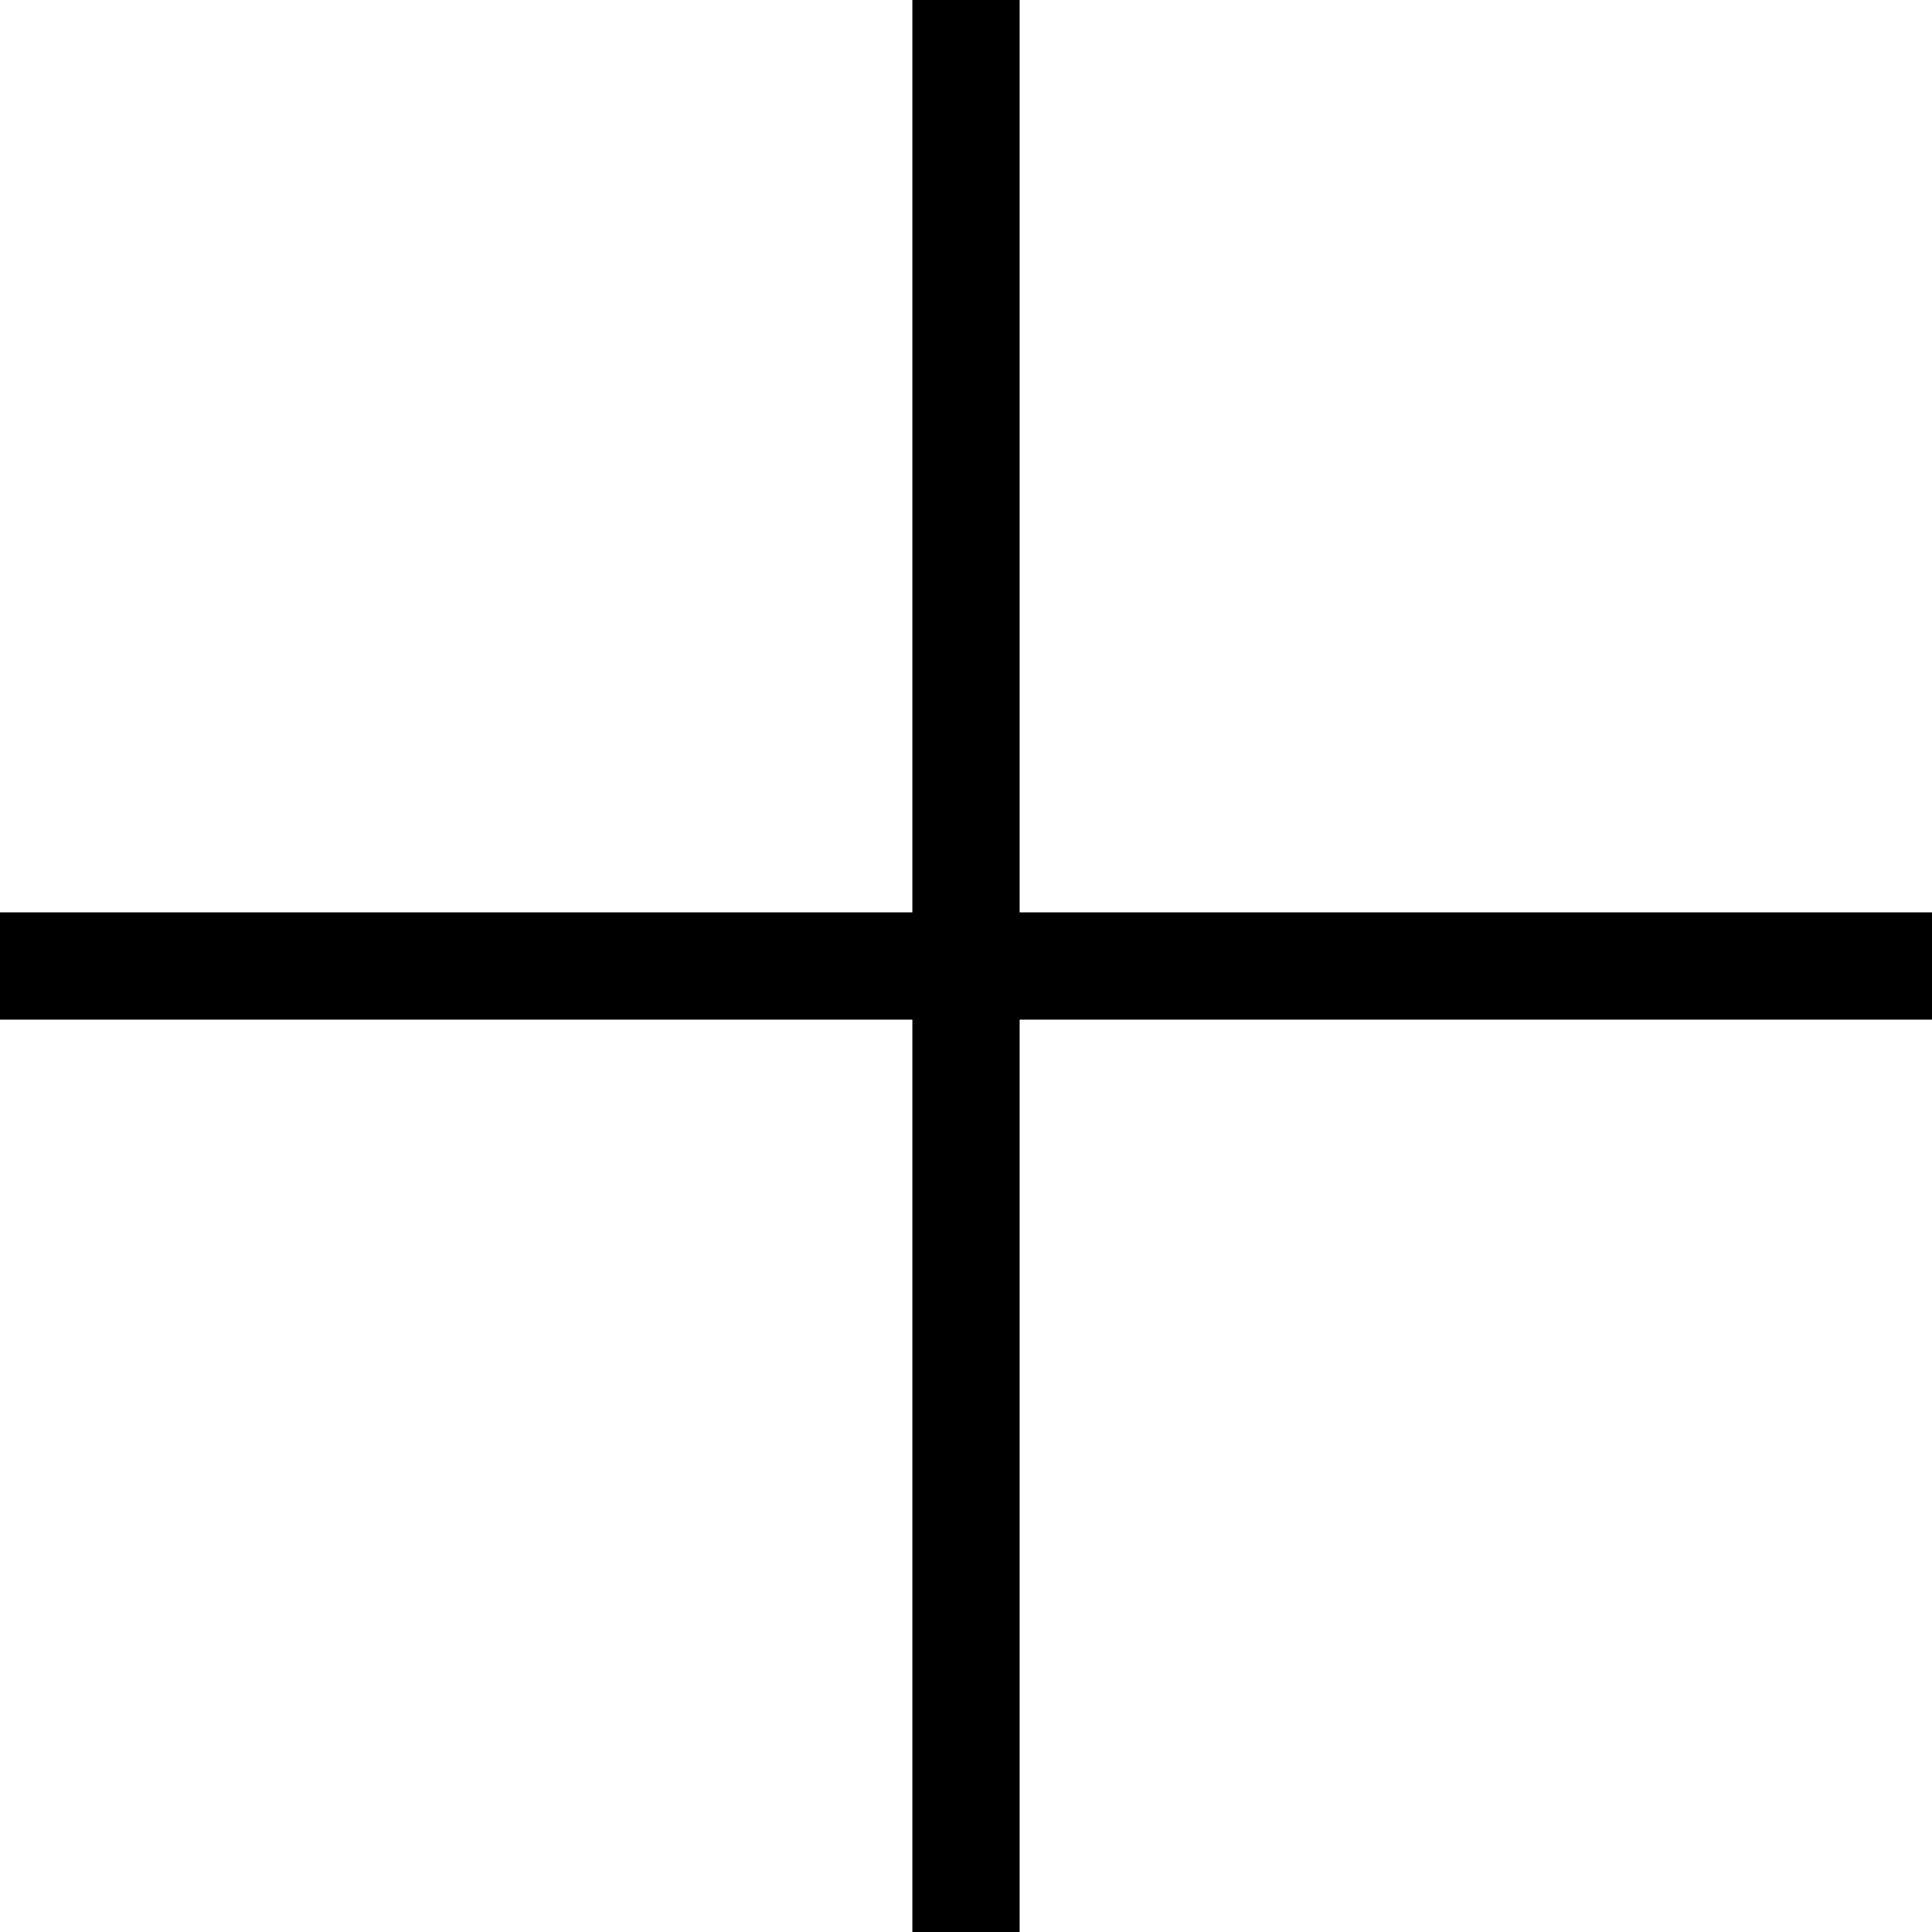
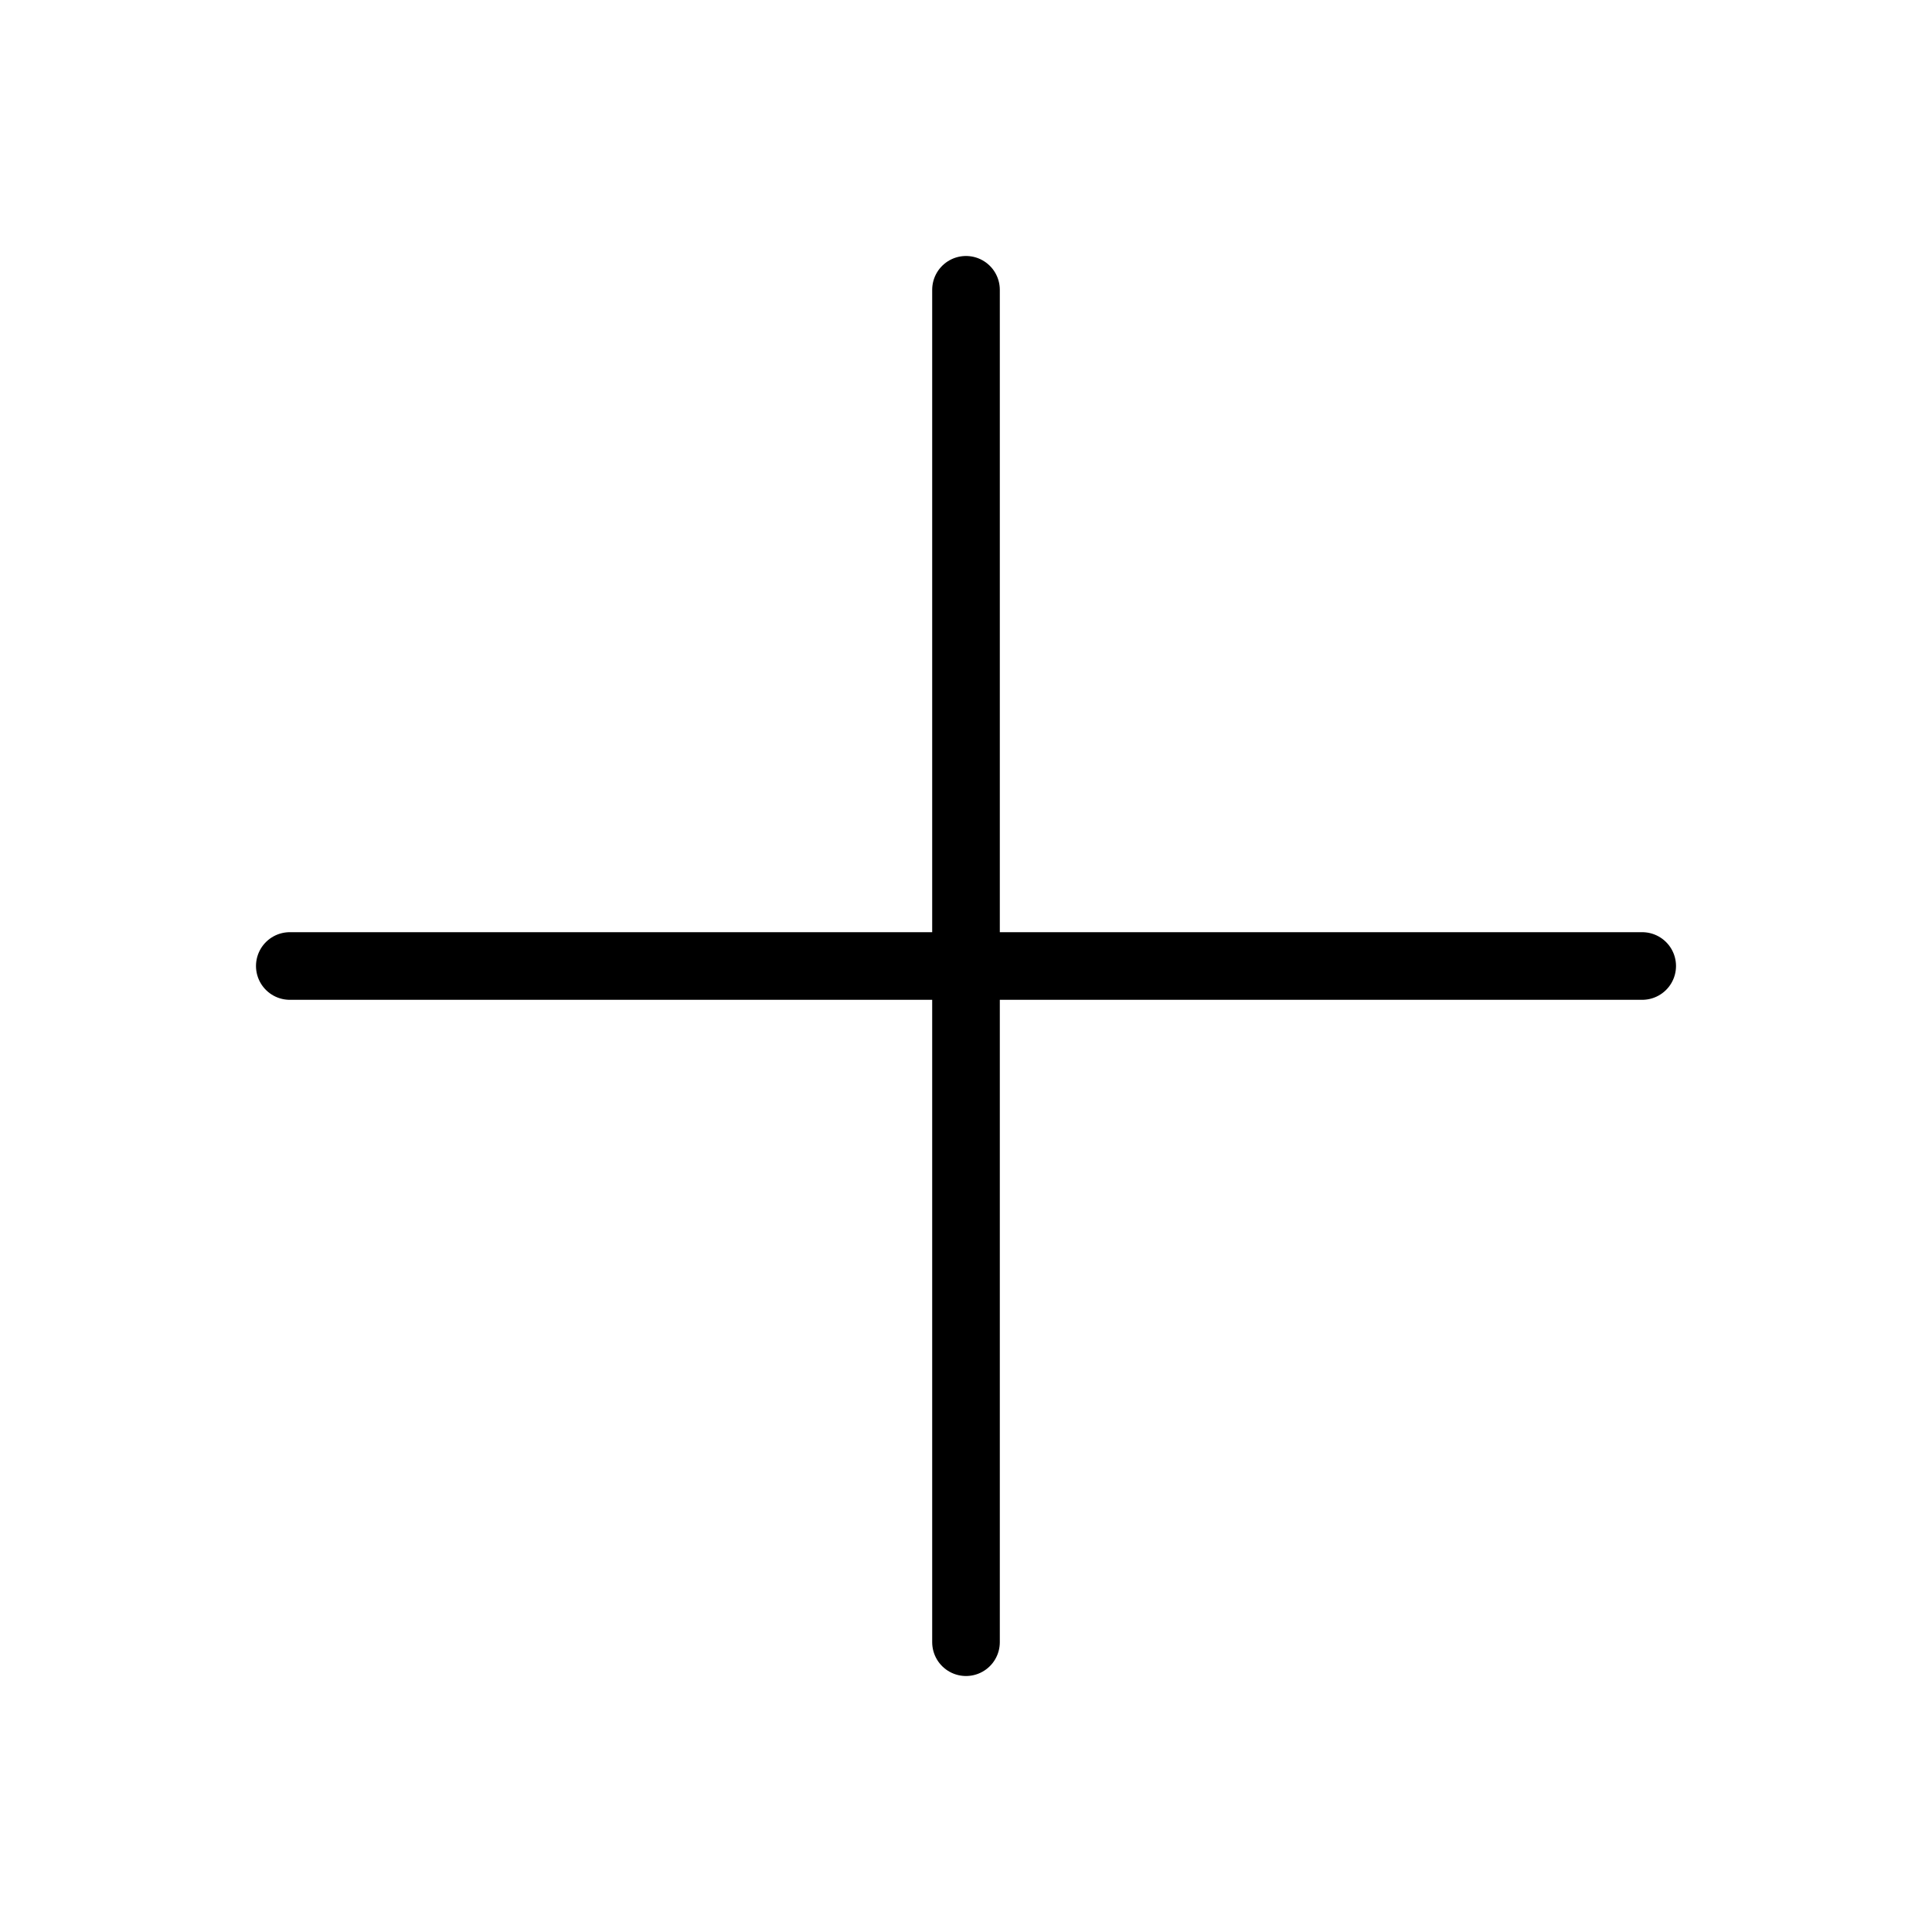
- <svg xmlns="http://www.w3.org/2000/svg" width="36px" height="36px" viewBox="0 0 36 36">
-   <g stroke="none" stroke-width="1" fill="none" fill-rule="evenodd">
-     <g id="MeshStations" fill="#000" transform="translate(-140, -90)">
-       <path d="M159,109 L159,125 L159,126 L157,126 L157,125 L157,109 L141,109 L140,109 L140,107 L141,107 L157,107 L157,91 L157,90 L159,90 L159,91 L159,107 L175,107 L176,107 L176,109 L175,109 L159,109 Z" />
-     </g>
-   </g>
+ <svg xmlns="http://www.w3.org/2000/svg" width="100" height="100" viewBox="0 0 100 100" version="1.1">
+   <style>
+     path {
+       fill:none;
+       stroke-linecap:round;
+       stroke-width:3.5;
+       stroke:#000;
+     }
+   </style>
+   <path d="m15 50 70 0M50 15l0 70M50 15l0 70M50 15l0 70" />
</svg>
